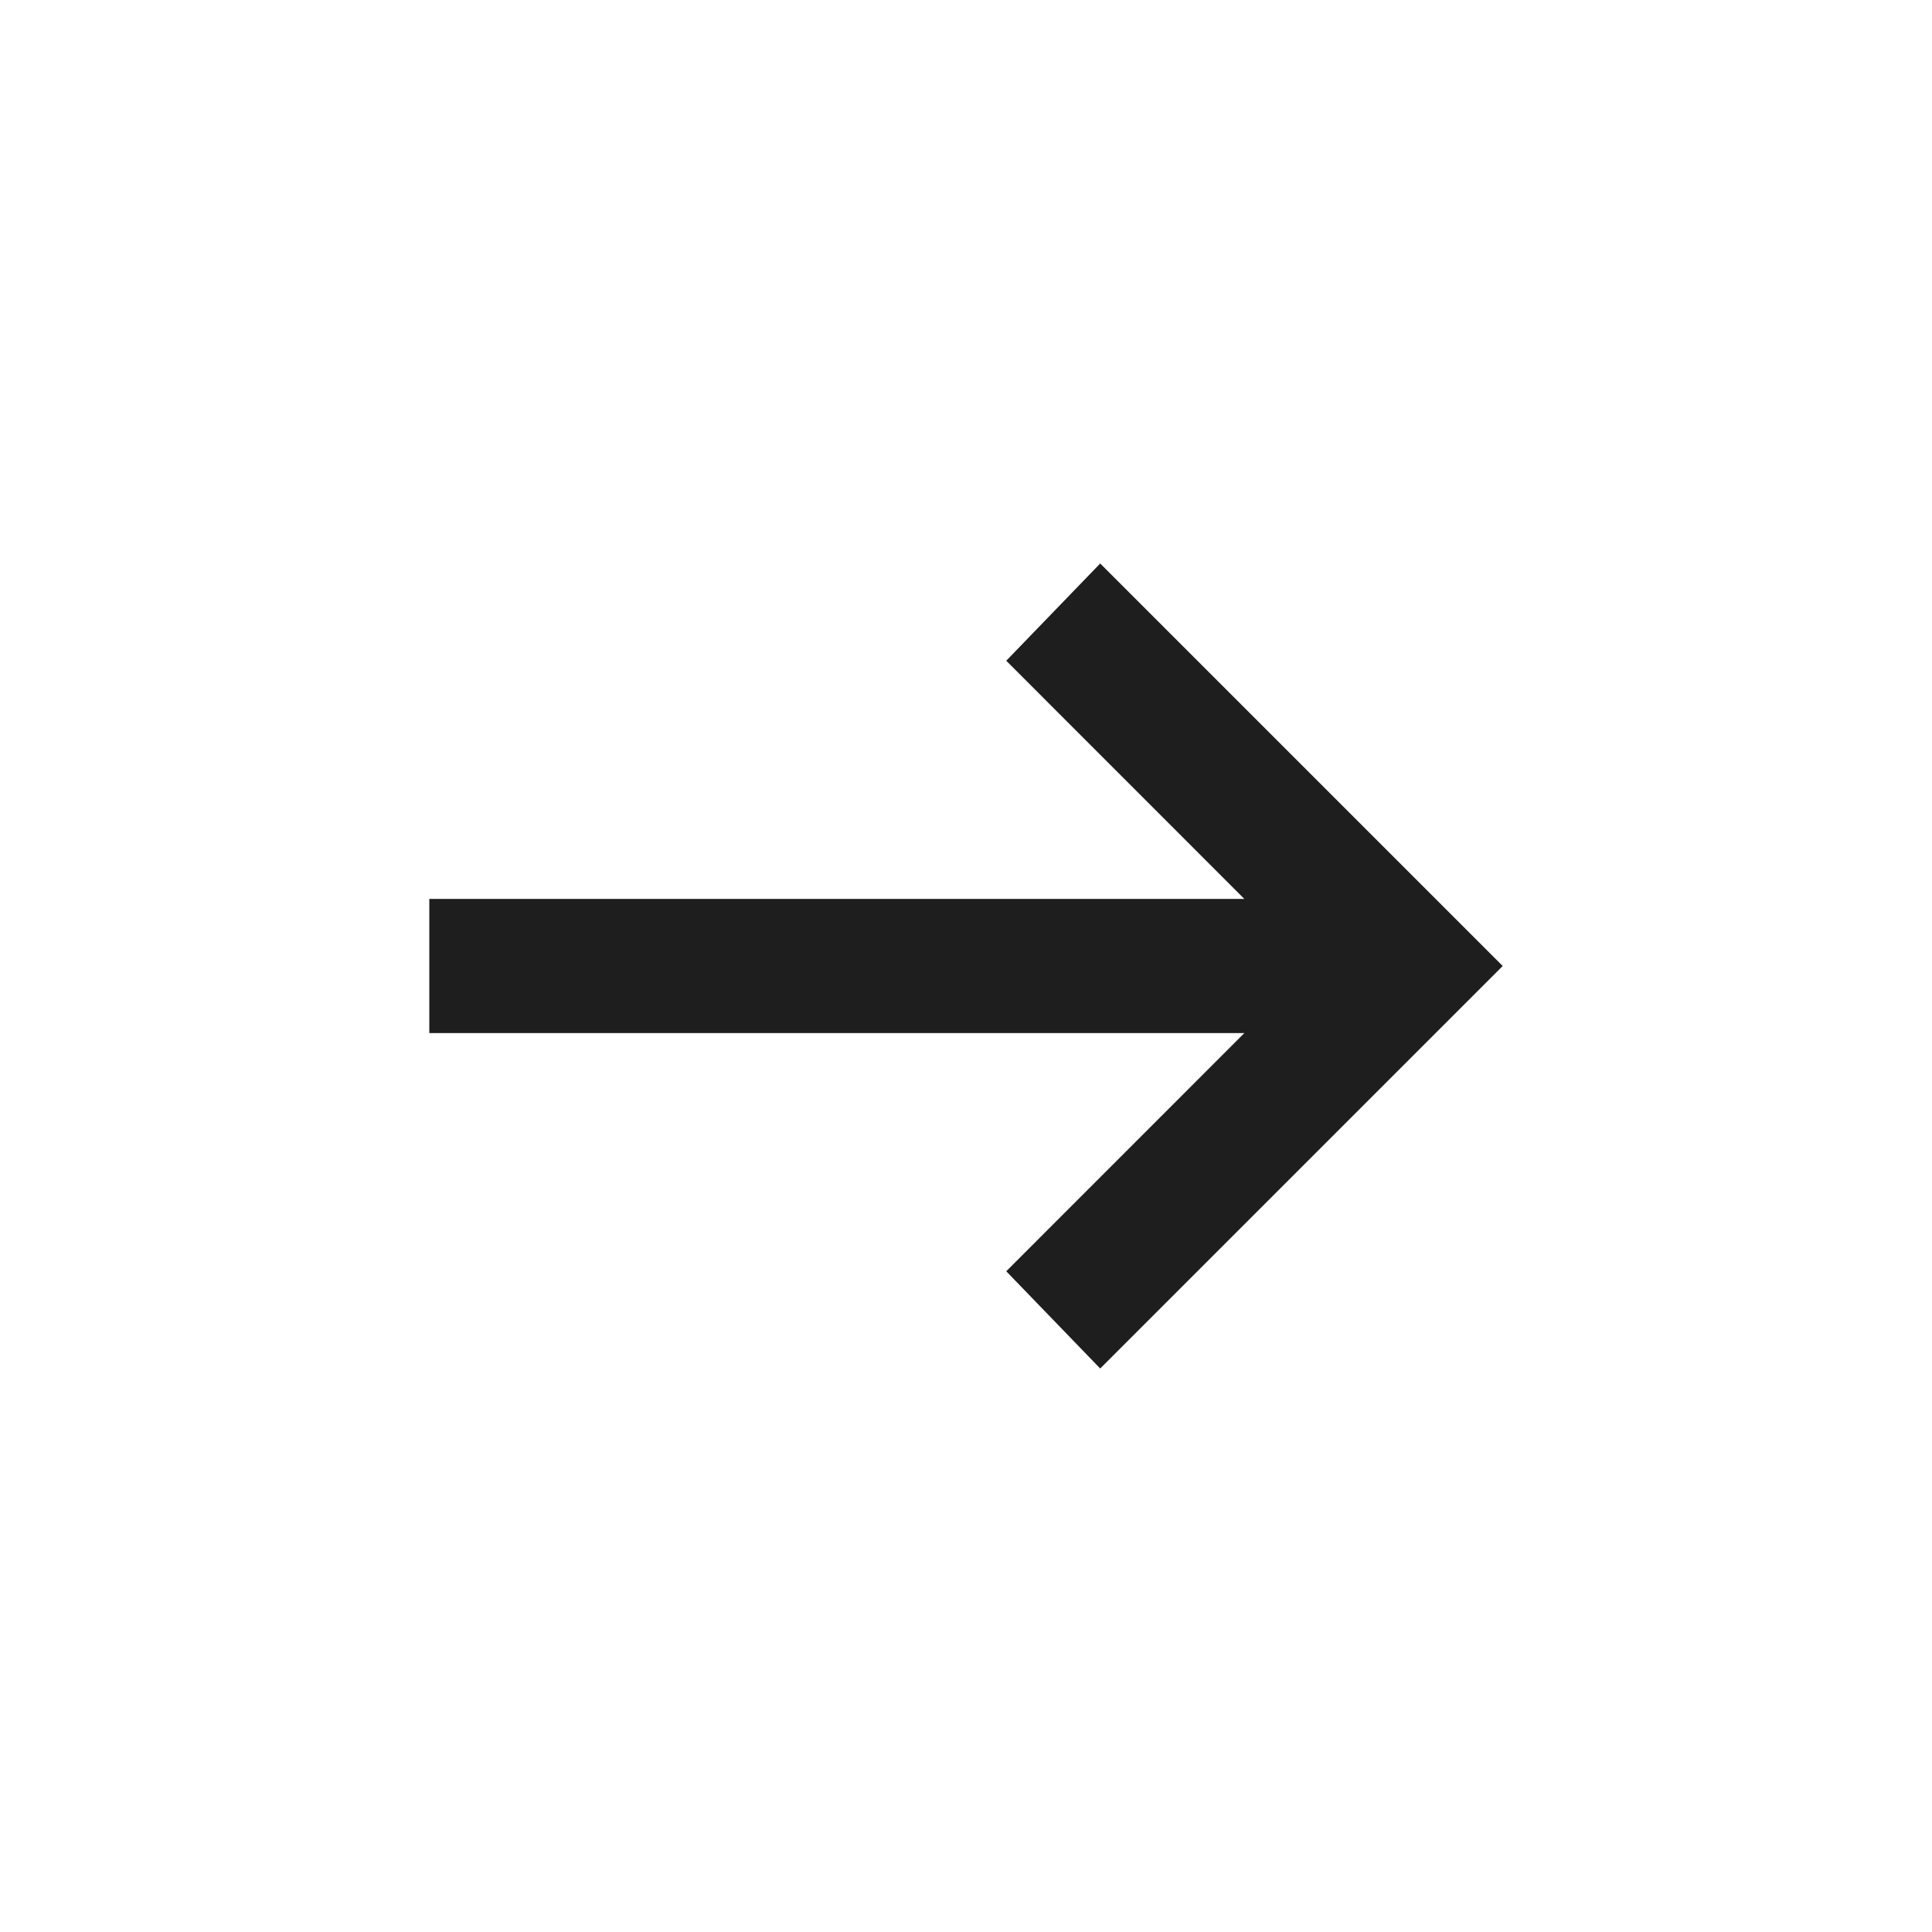
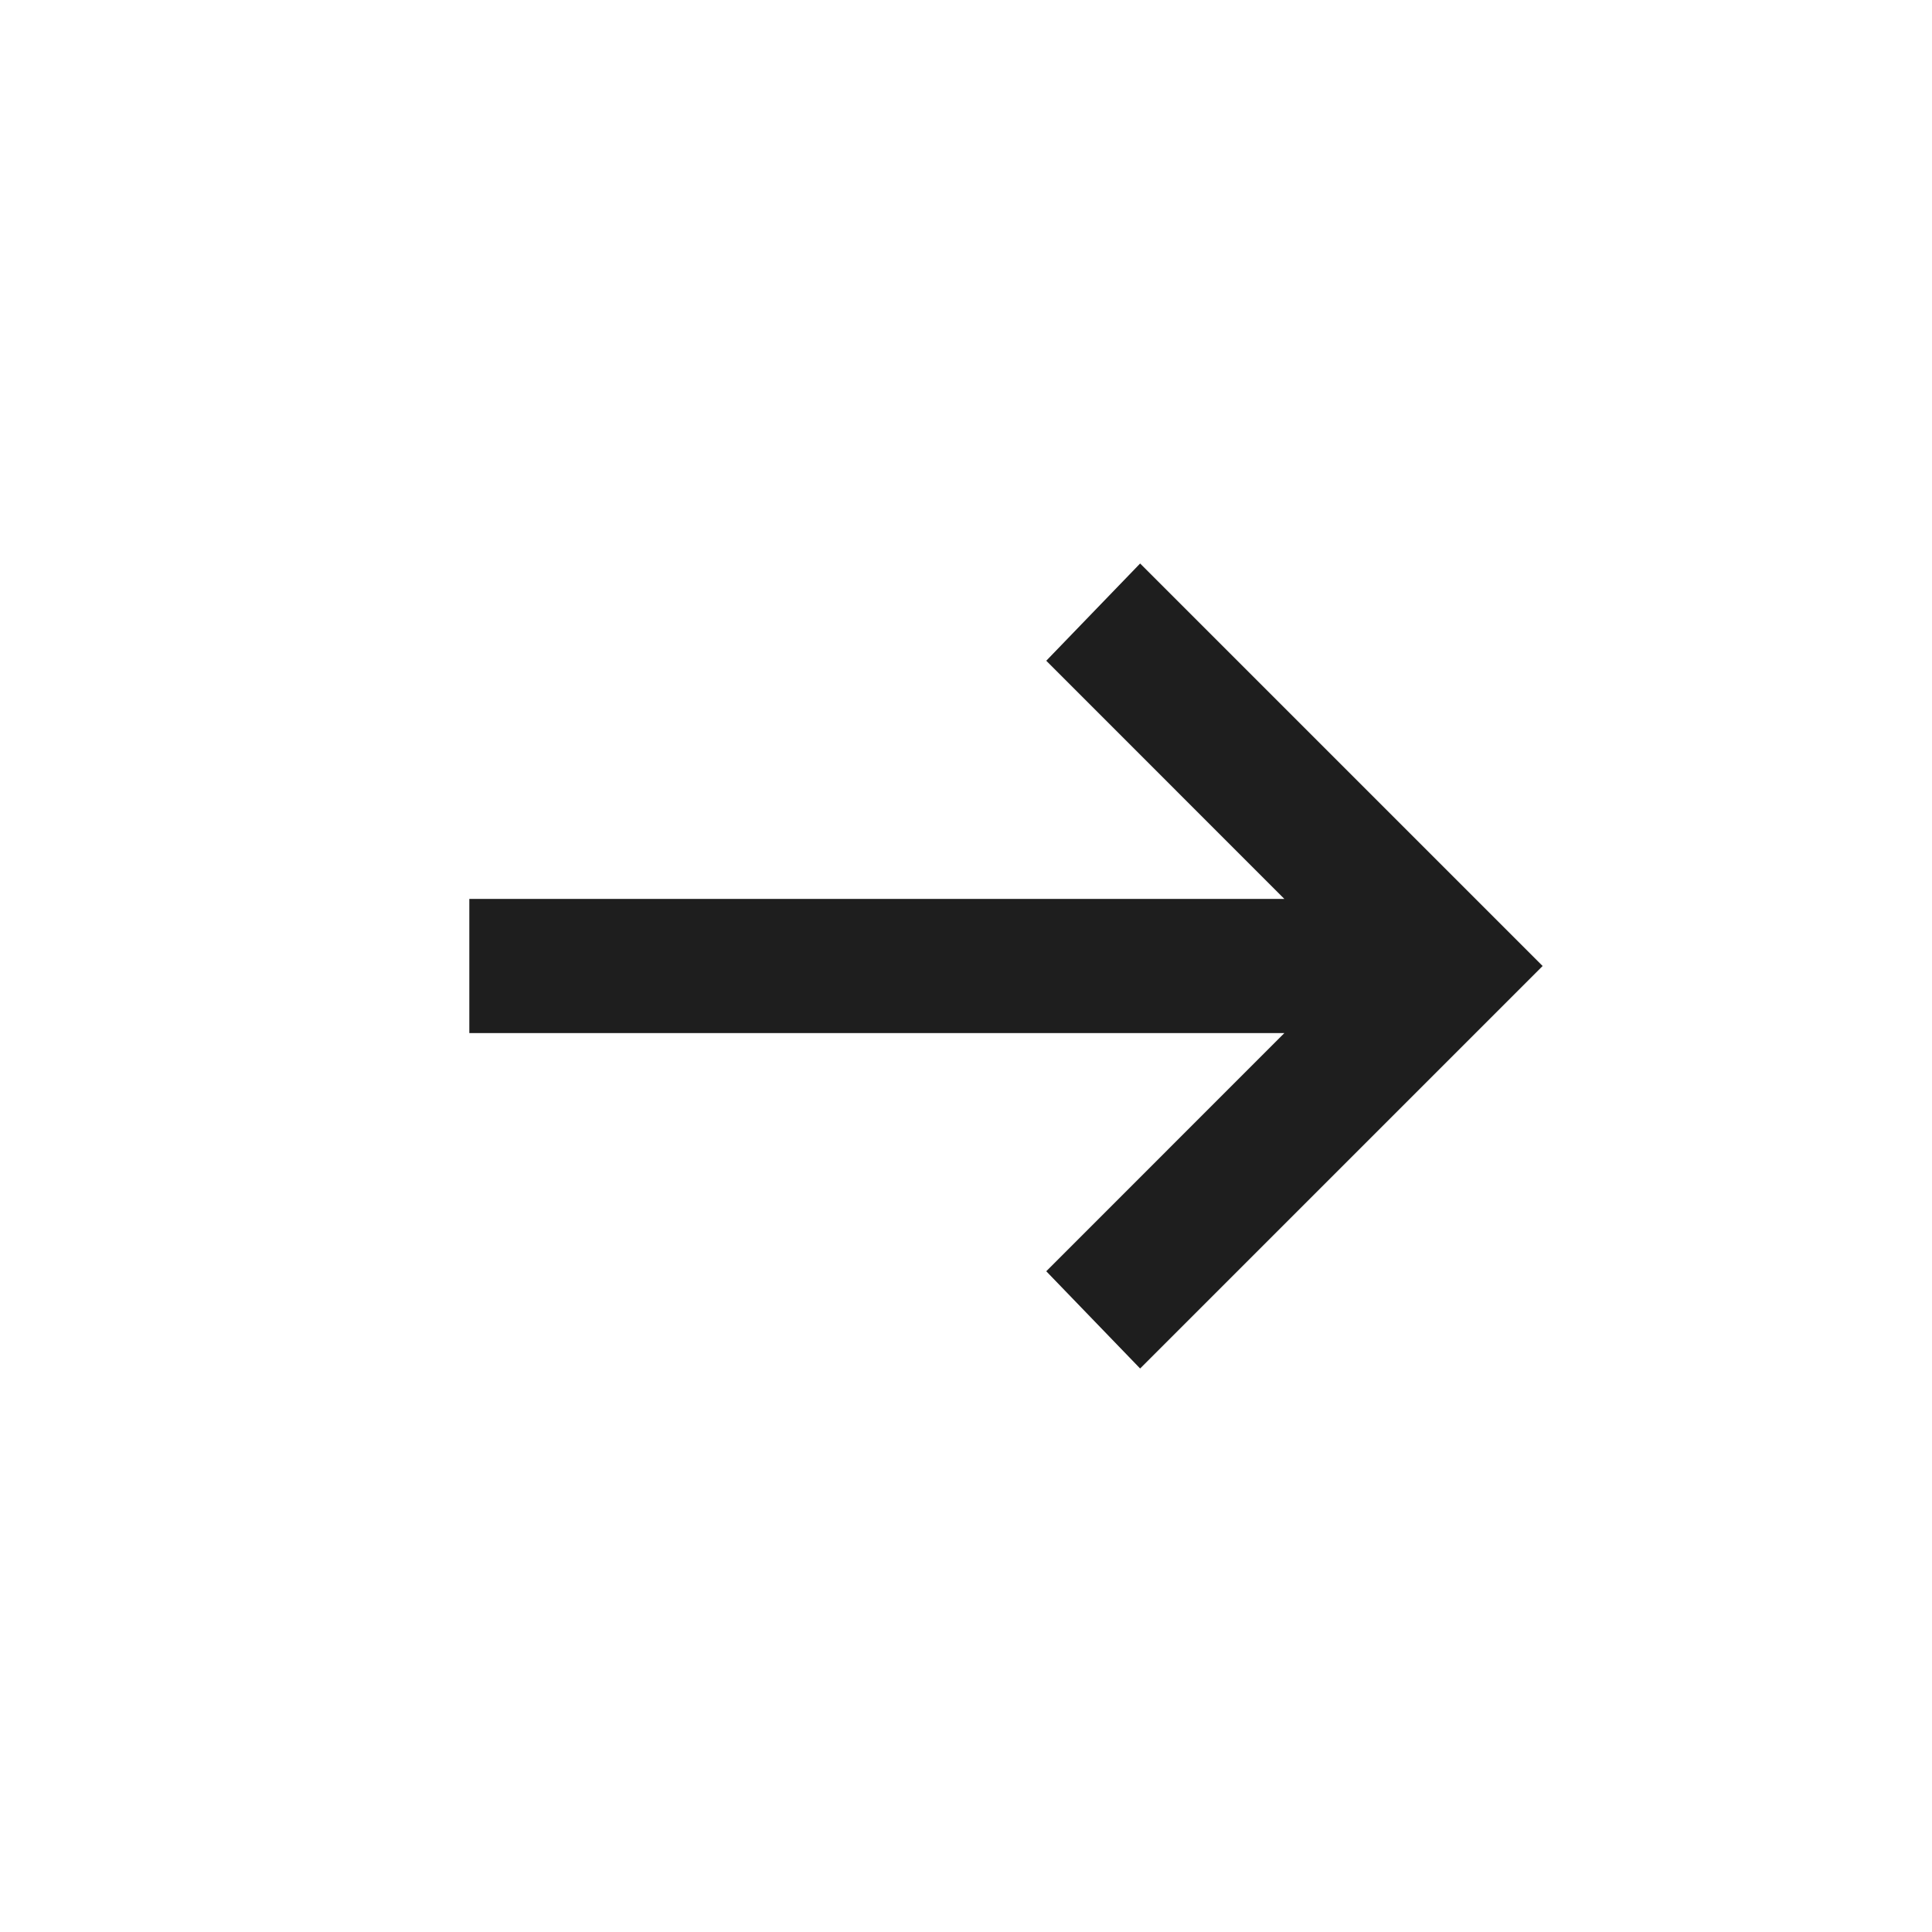
<svg xmlns="http://www.w3.org/2000/svg" width="24" height="24" viewBox="0 0 24 24" fill="none">
-   <path d="M13.667 17L12.5 15.792L15.458 12.833H5.333V11.167H15.458L12.5 8.208L13.667 7L18.667 12L13.667 17Z" fill="#1E1E1E" />
+   <path d="M14.163 17L12.997 15.792L15.955 12.833H5.83V11.167H15.955L12.997 8.208L14.163 7L19.163 12L14.163 17Z" fill="#1E1E1E" />
</svg>
